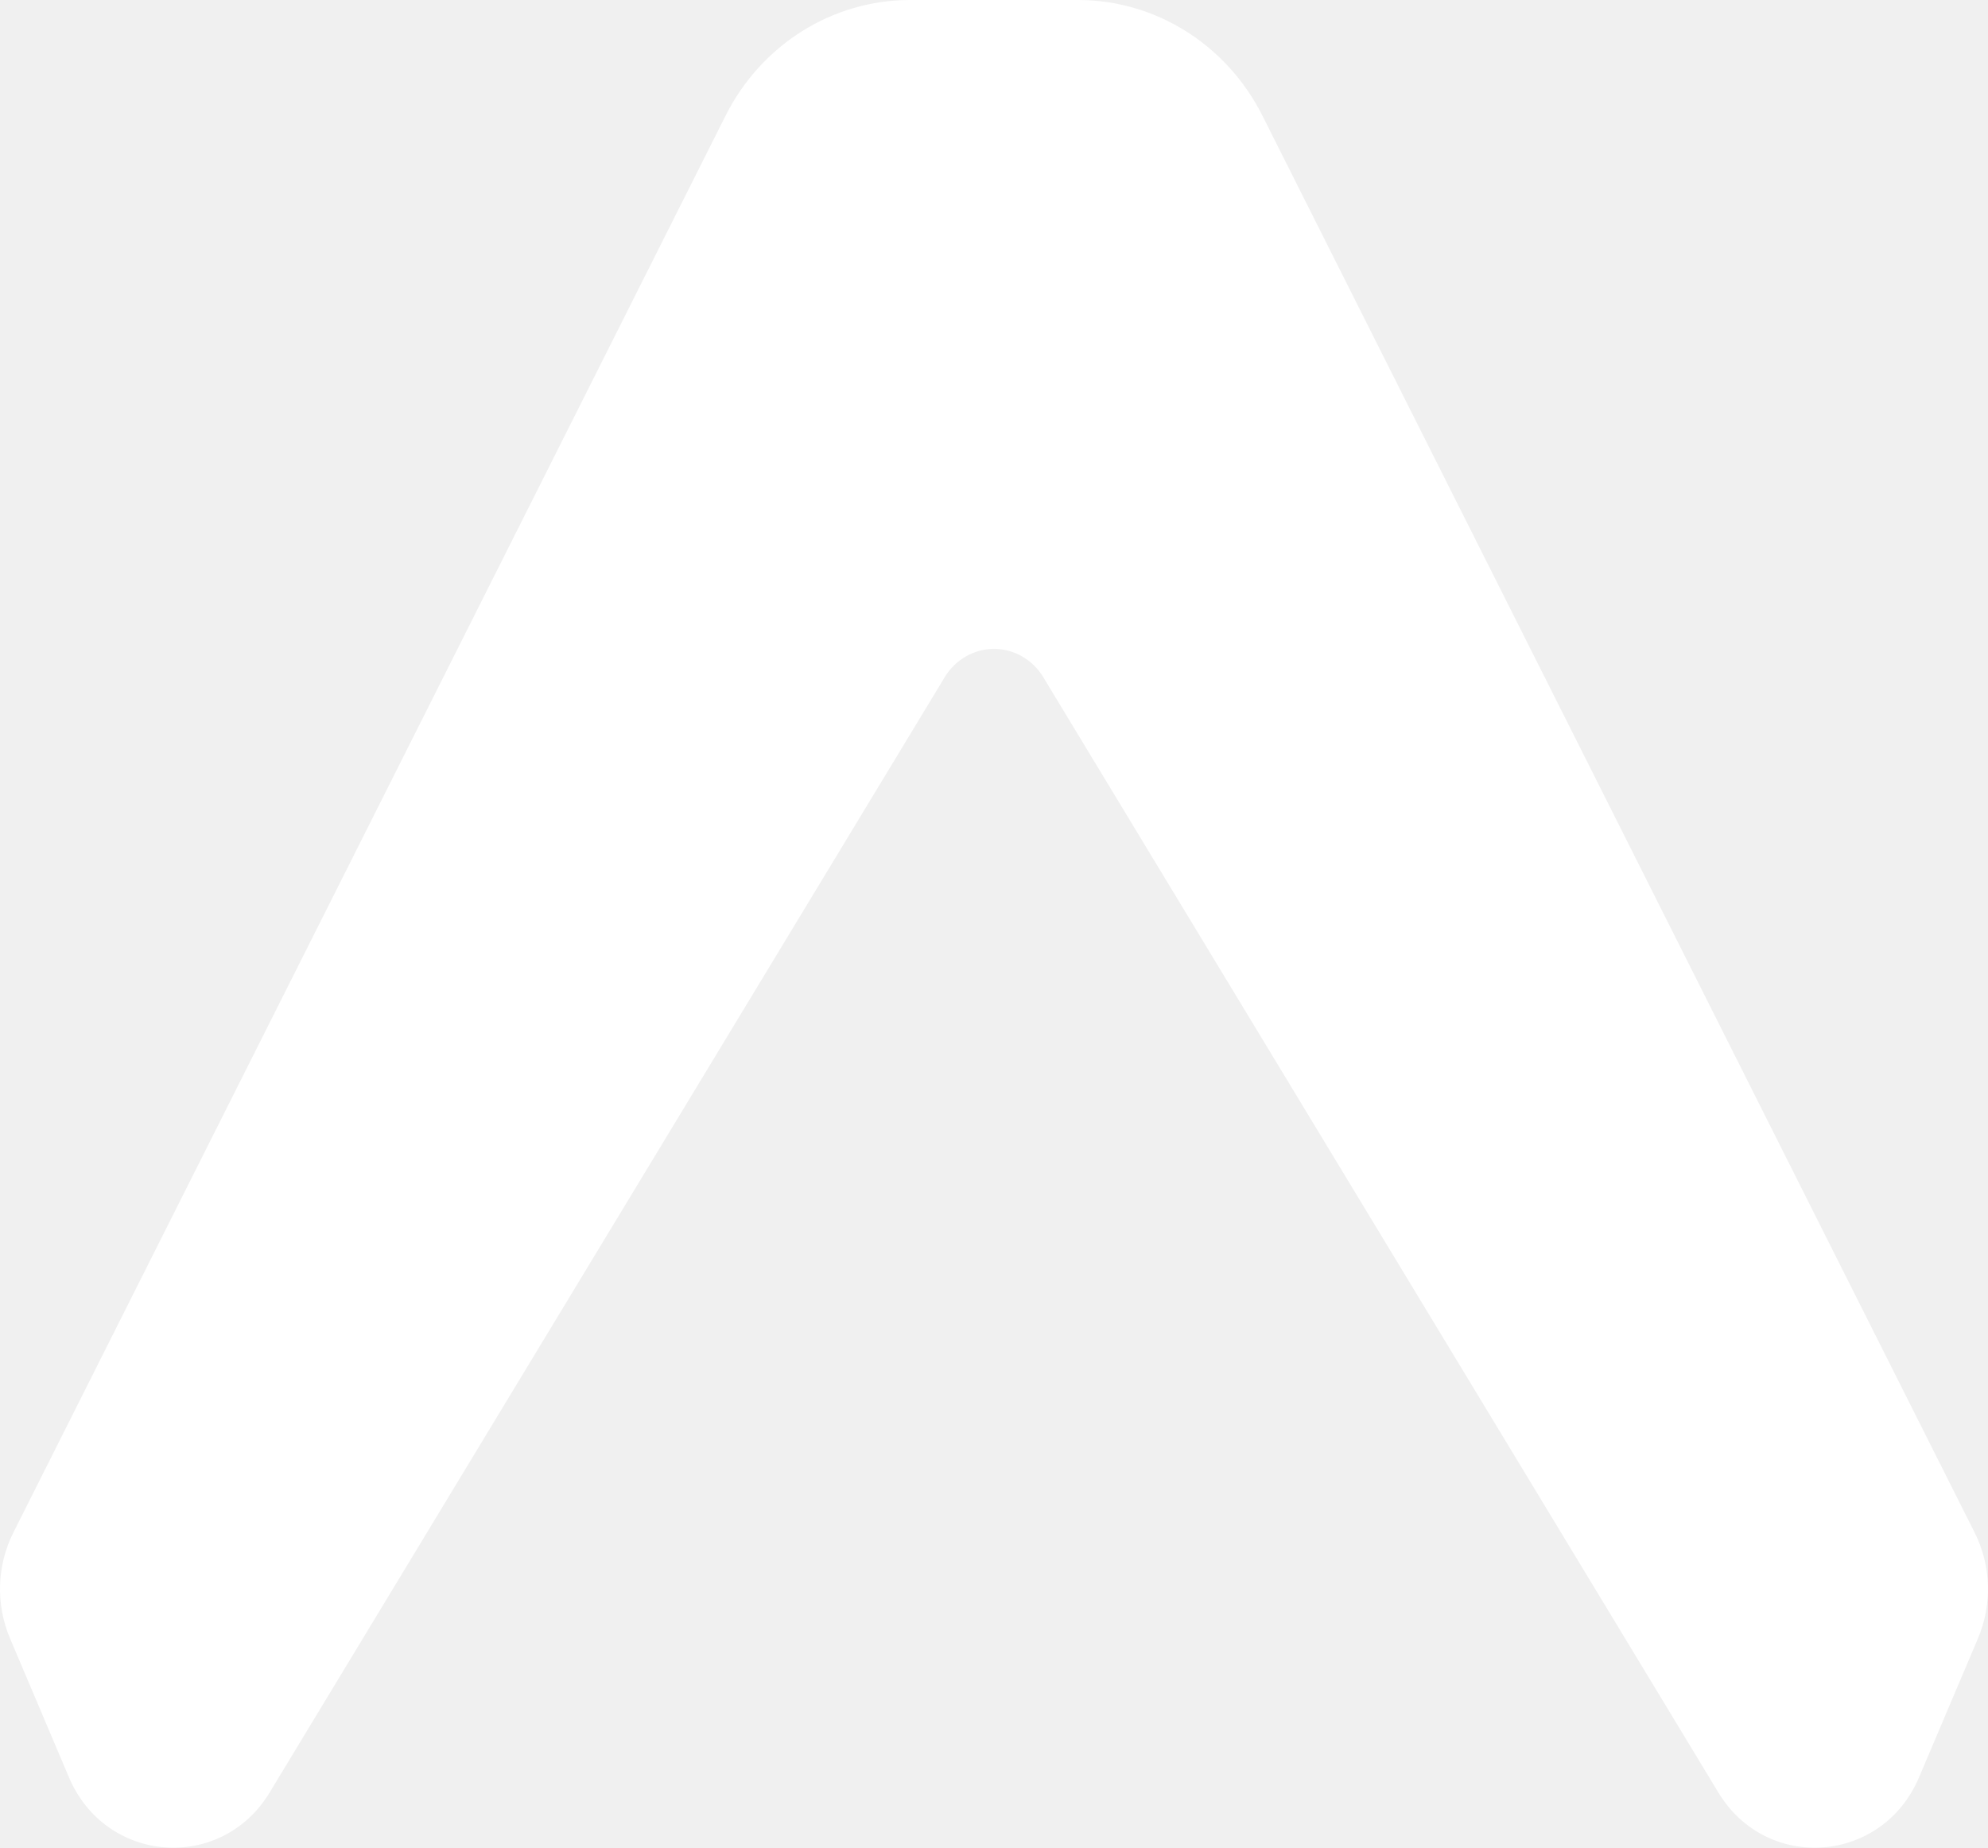
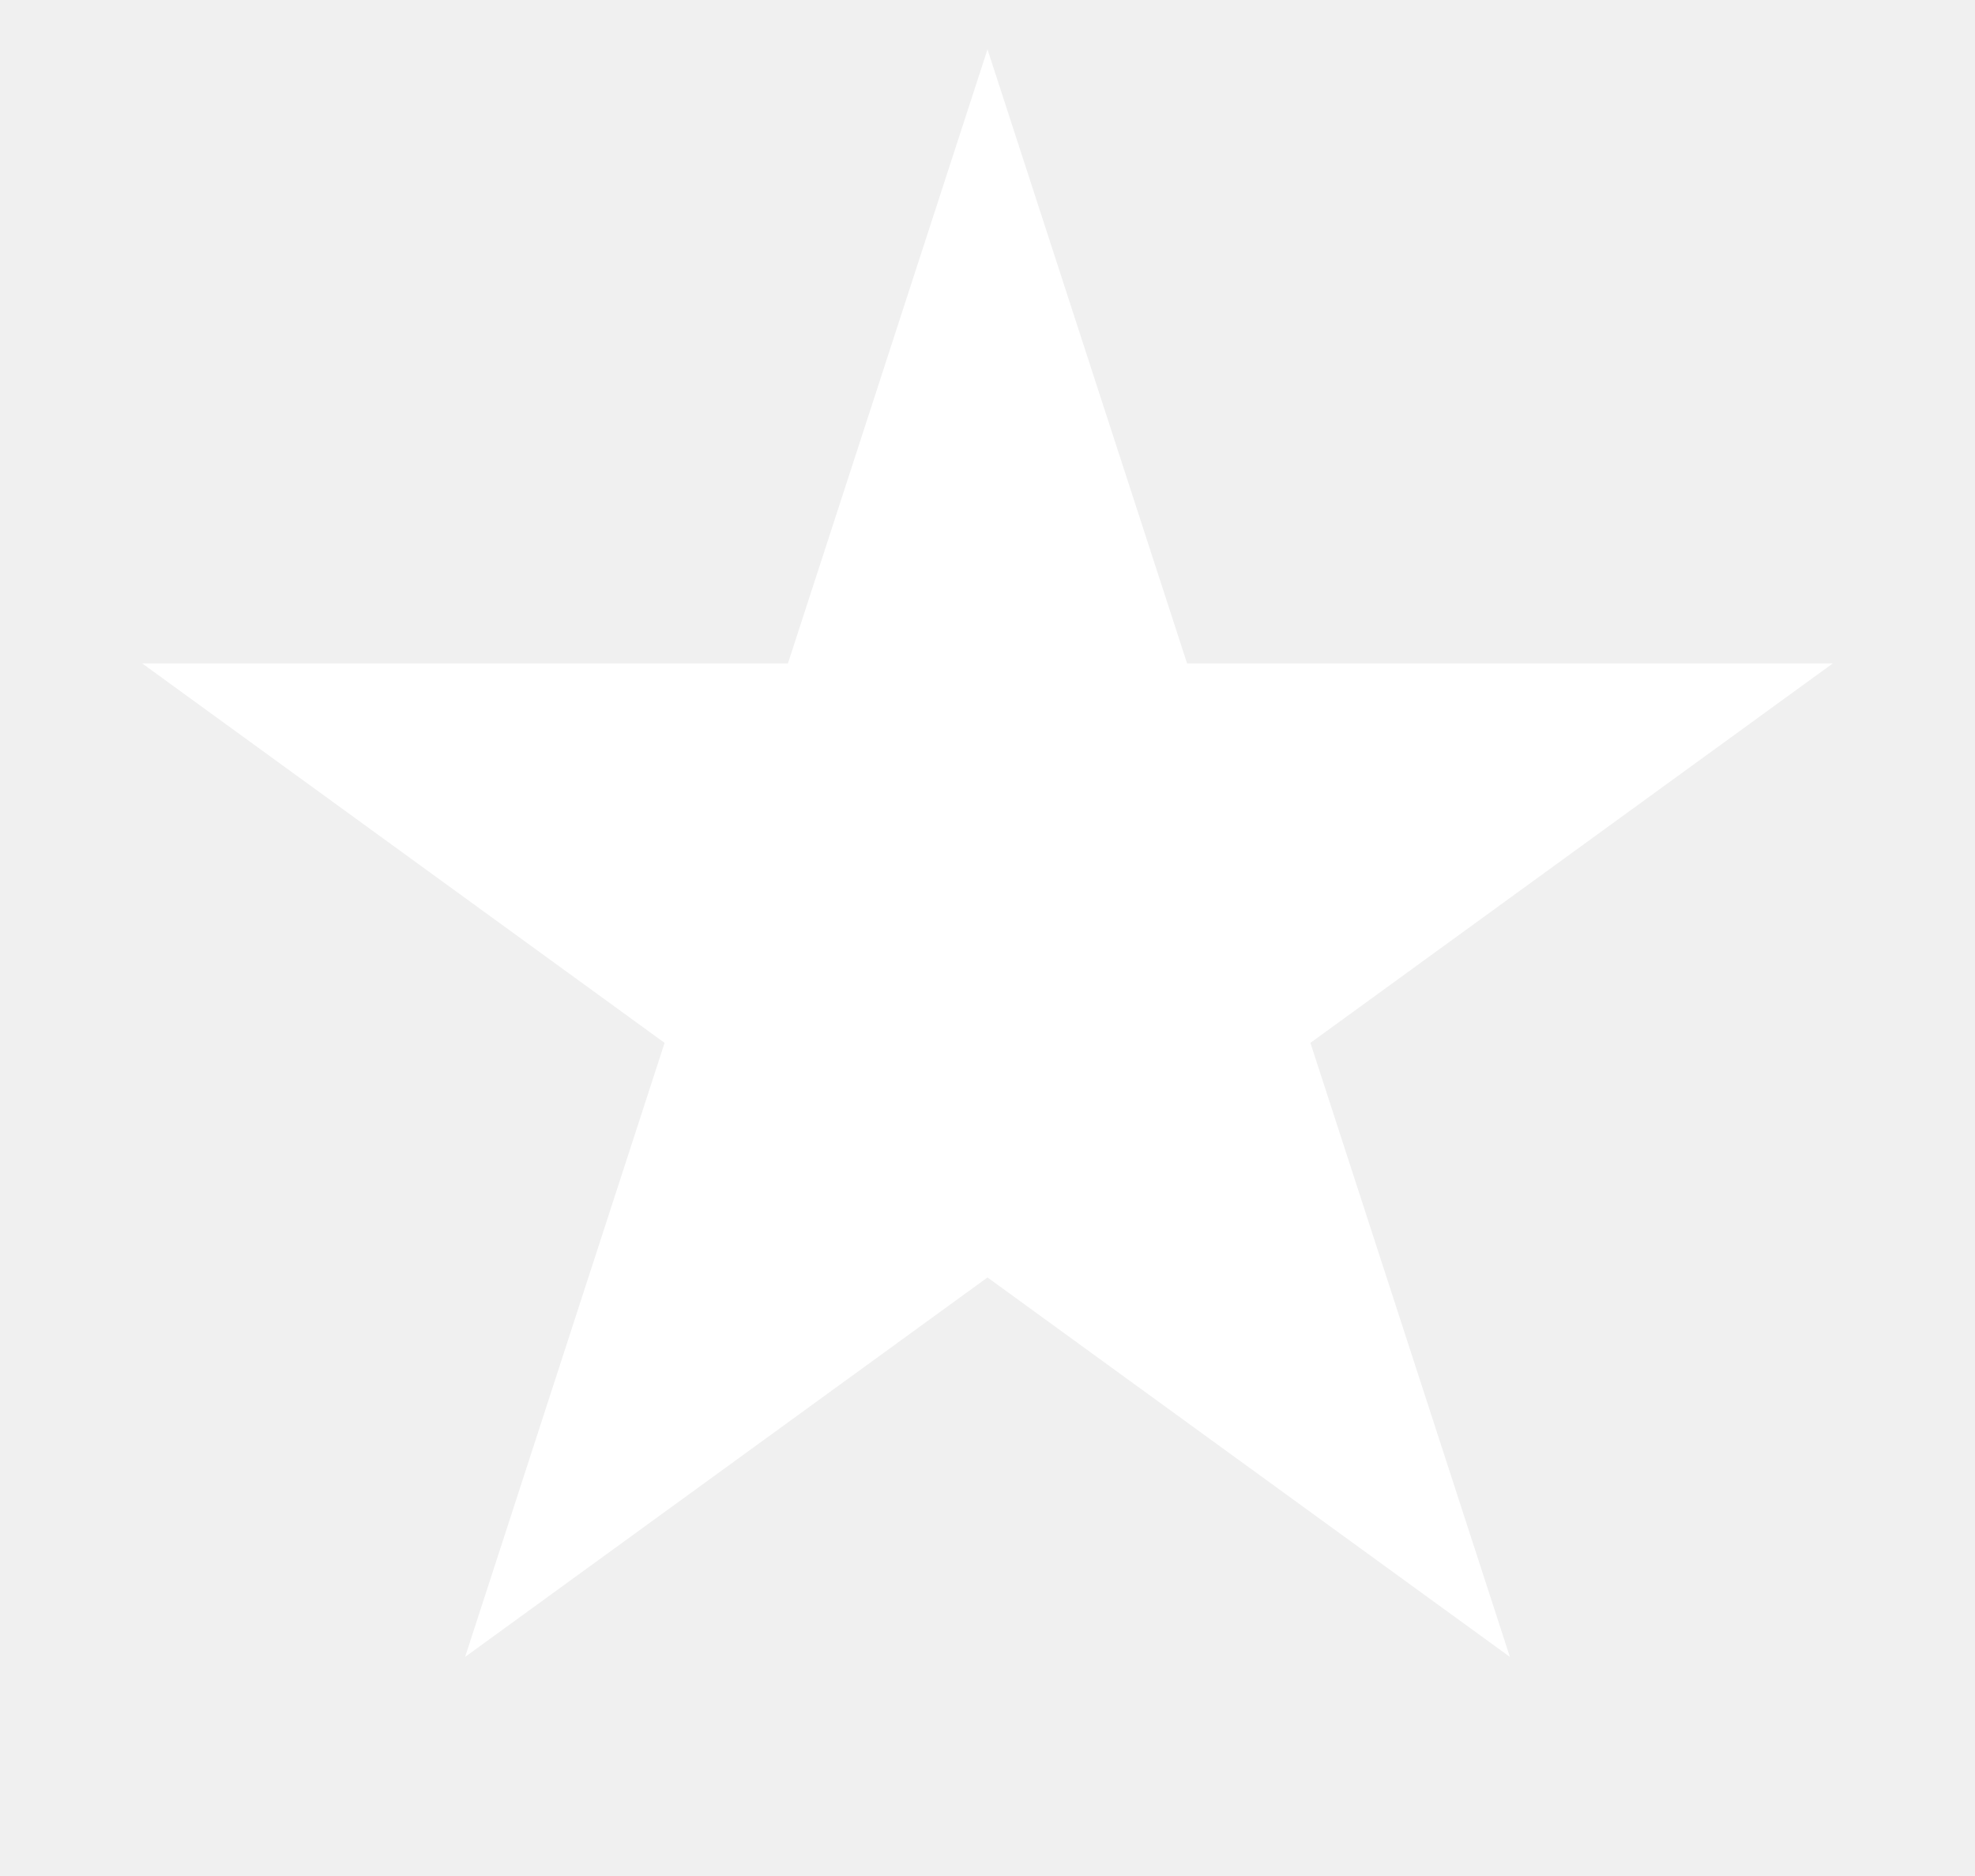
- <svg xmlns="http://www.w3.org/2000/svg" width="652" height="606" viewBox="0 0 652 606" fill="none">
-   <path d="M353.554 0H298.446C273.006 0 249.684 14.635 237.962 37.954L4.38 502.646C-1.043 513.435 -1.451 526.178 3.272 537.313L22.612 582.918C34.648 611.297 72.54 614.156 88.441 587.885L309.863 222.063C313.34 216.317 319.439 212.826 326 212.826C332.561 212.826 338.659 216.317 342.137 222.063L563.559 587.885C579.46 614.156 617.352 611.297 629.388 582.918L648.728 537.313C653.451 526.178 653.043 513.435 647.62 502.646L414.038 37.954C402.316 14.635 378.994 0 353.554 0Z" fill="white" />
+ <svg xmlns="http://www.w3.org/2000/svg" width="200" height="190" viewBox="0 0 200 190" fill="none">
+   <path d="M 100,5 L 120.21,67.19 L 185.6,67.19 L 132.7,105.62 L 152.9,167.81 L 100,129.38 L 47.1,167.81 L 67.3,105.62 L 14.4,67.19 L 79.79,67.19 Z" fill="white" />
</svg>
